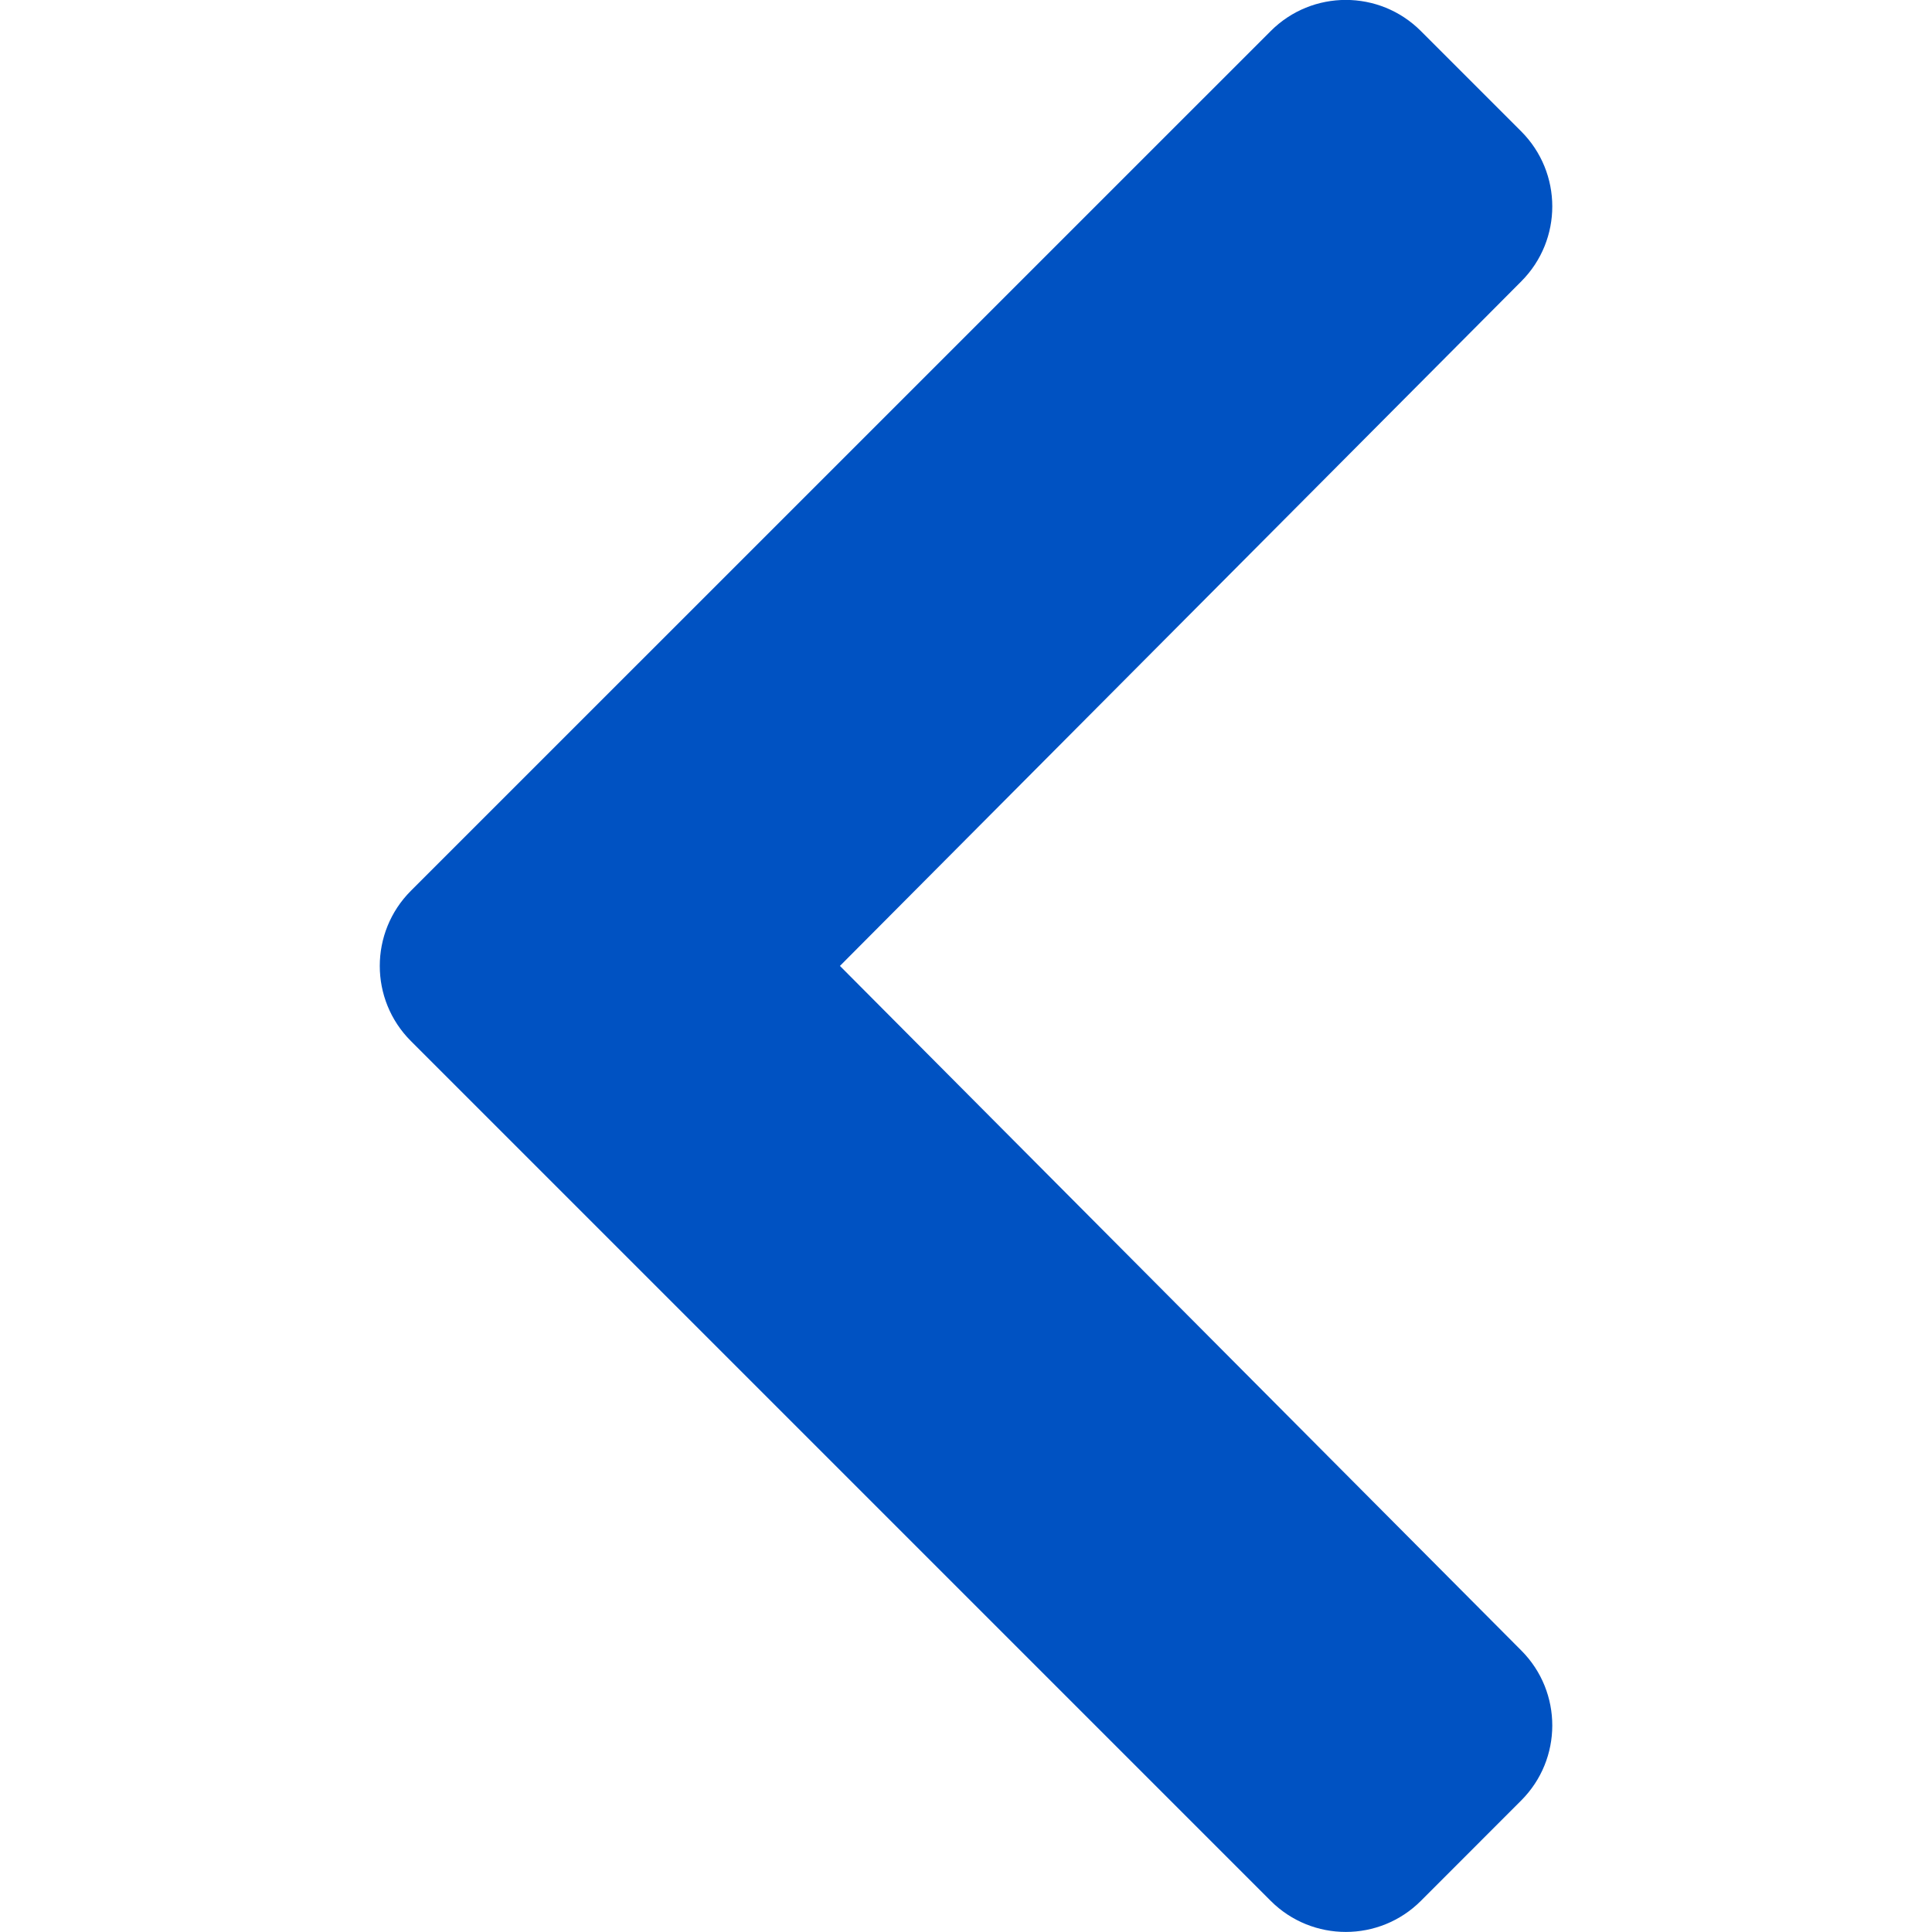
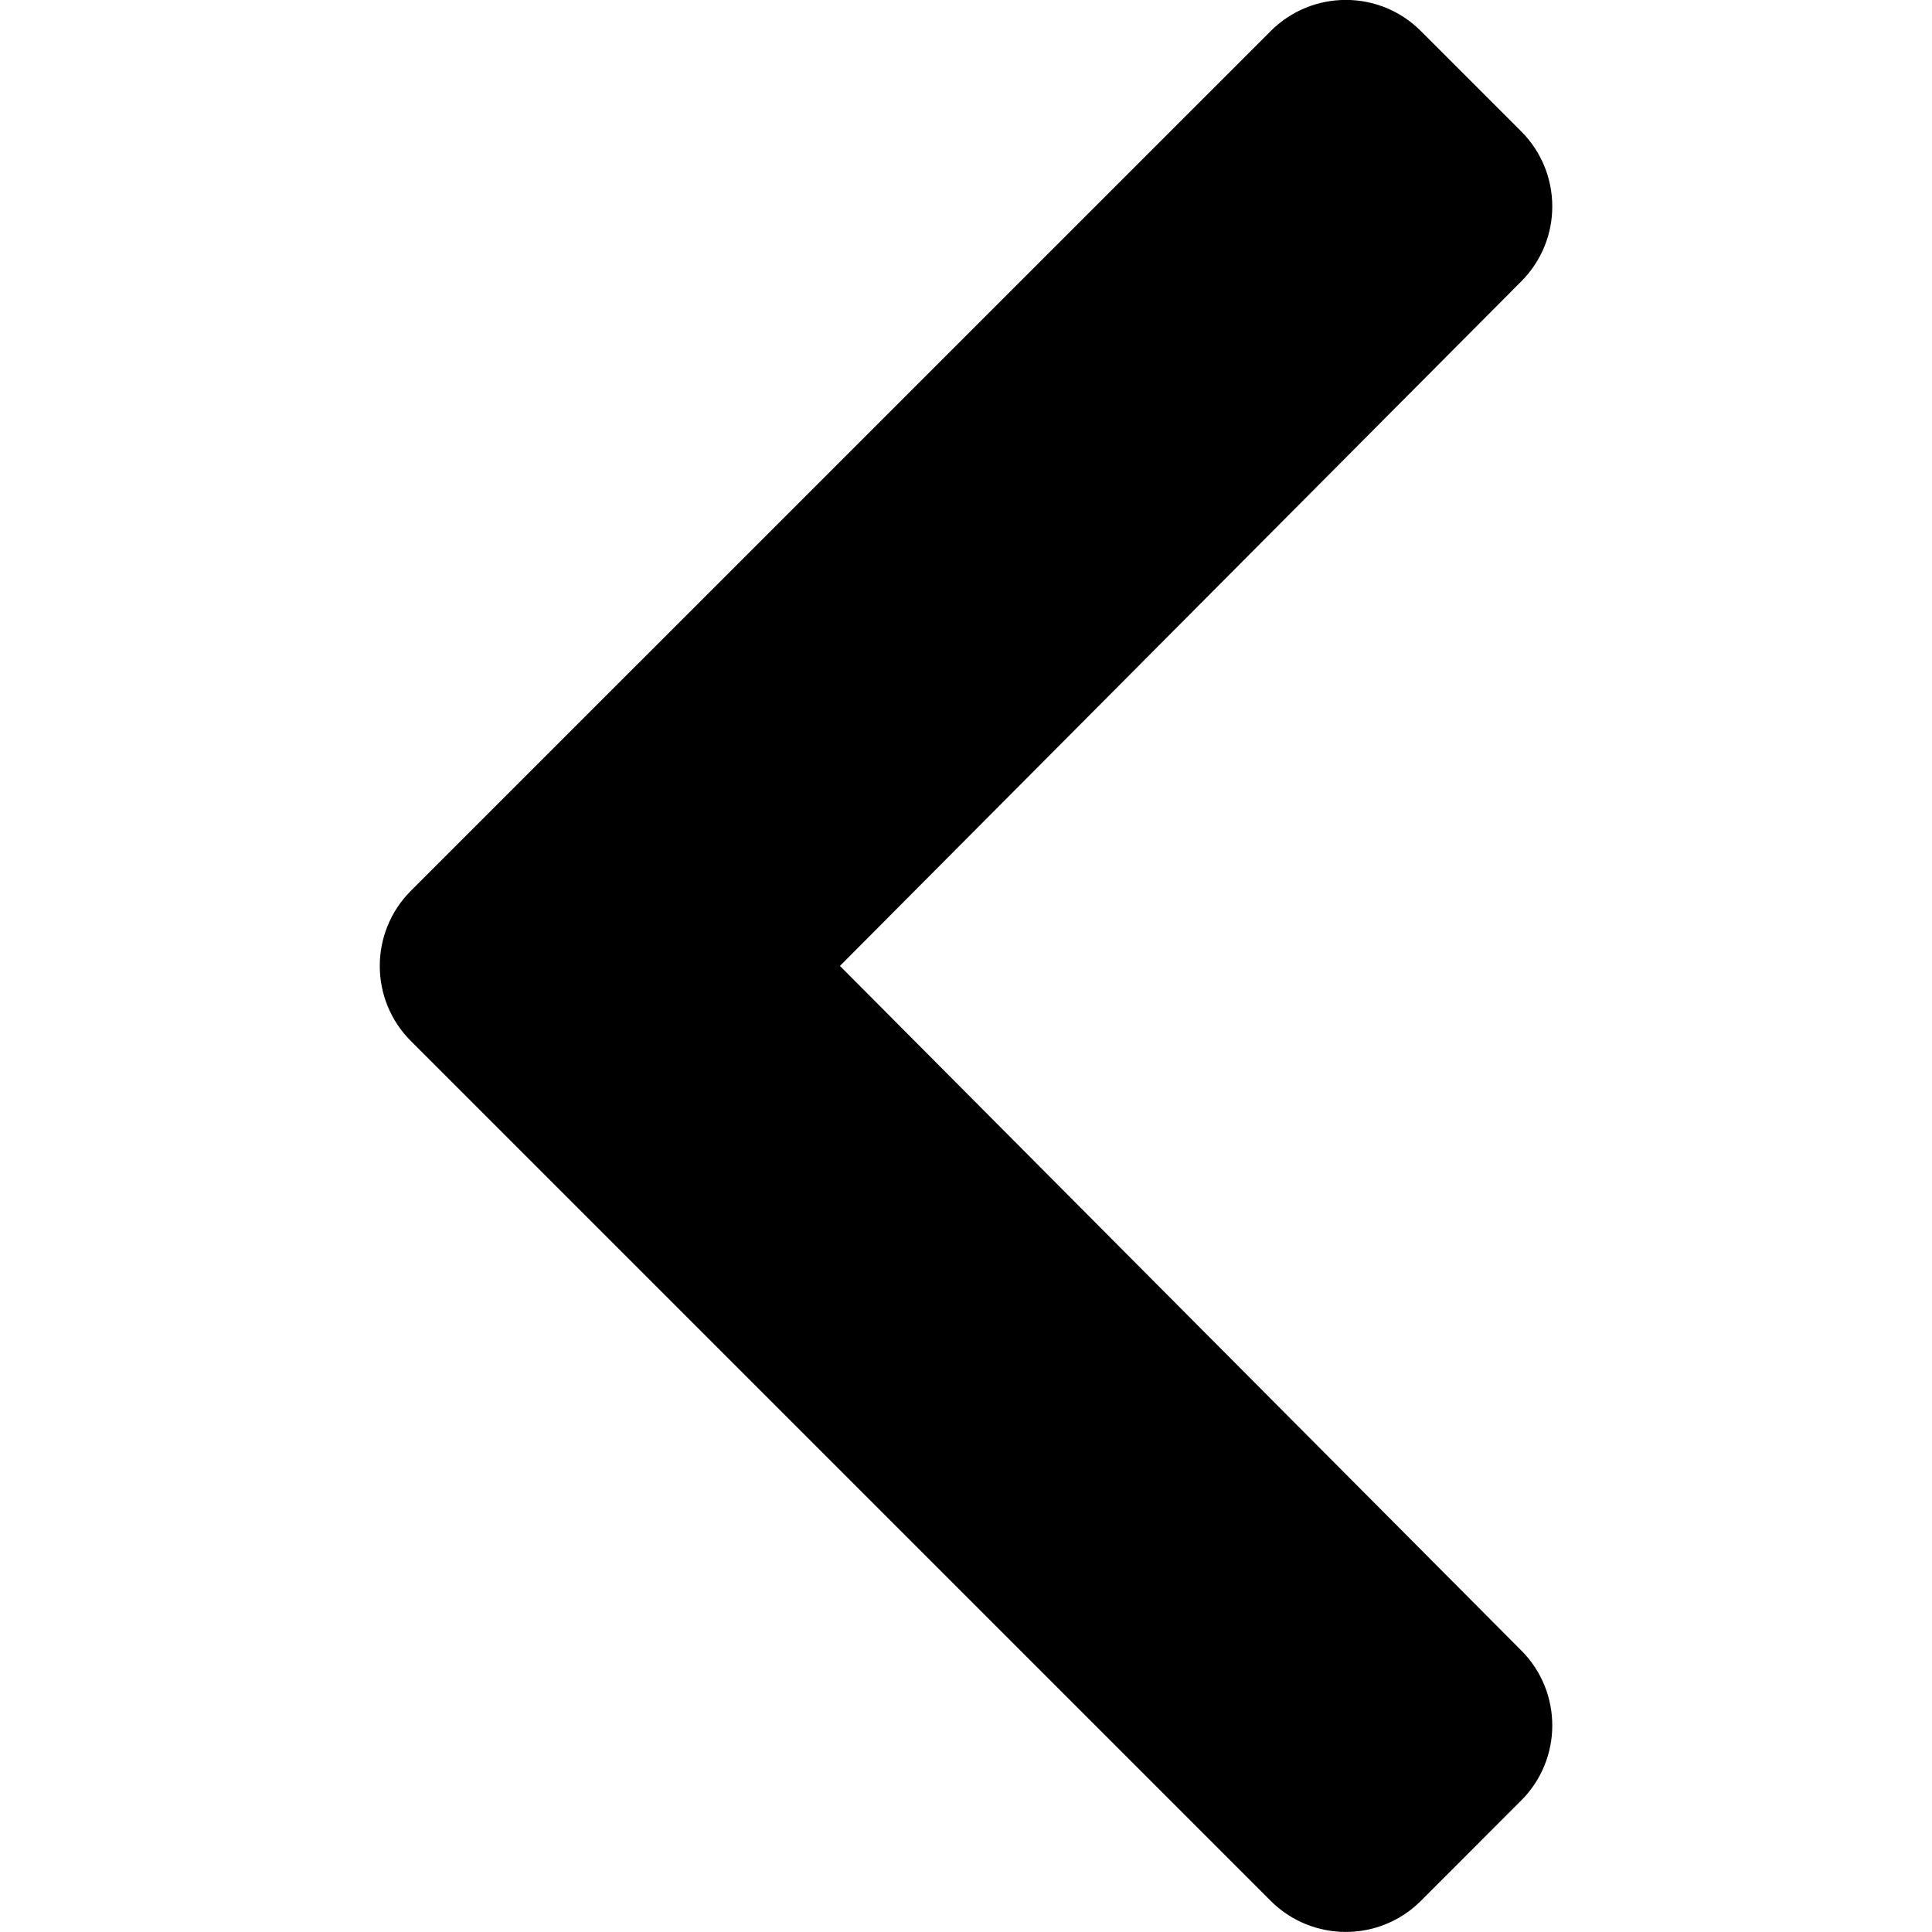
- <svg xmlns="http://www.w3.org/2000/svg" viewBox="0 0 24 24" fill="none">
-   <path d="M5.104 11.066L15.785 0.386C16.3 -0.13 17.136 -0.13 17.651 0.386L18.896 1.631C19.411 2.146 19.412 2.979 18.899 3.494L10.434 11.999L18.899 20.504C19.412 21.019 19.411 21.853 18.896 22.367L17.651 23.613C17.136 24.128 16.3 24.128 15.785 23.613L5.104 12.932C4.589 12.417 4.589 11.582 5.104 11.066Z" fill="#0052C2" />
+ <svg xmlns="http://www.w3.org/2000/svg" viewBox="0 0 24 24">
+   <path d="M5.104 11.066L15.785 0.386C16.3 -0.13 17.136 -0.13 17.651 0.386L18.896 1.631C19.411 2.146 19.412 2.979 18.899 3.494L10.434 11.999L18.899 20.504C19.412 21.019 19.411 21.853 18.896 22.367L17.651 23.613C17.136 24.128 16.3 24.128 15.785 23.613L5.104 12.932C4.589 12.417 4.589 11.582 5.104 11.066Z" />
</svg>
